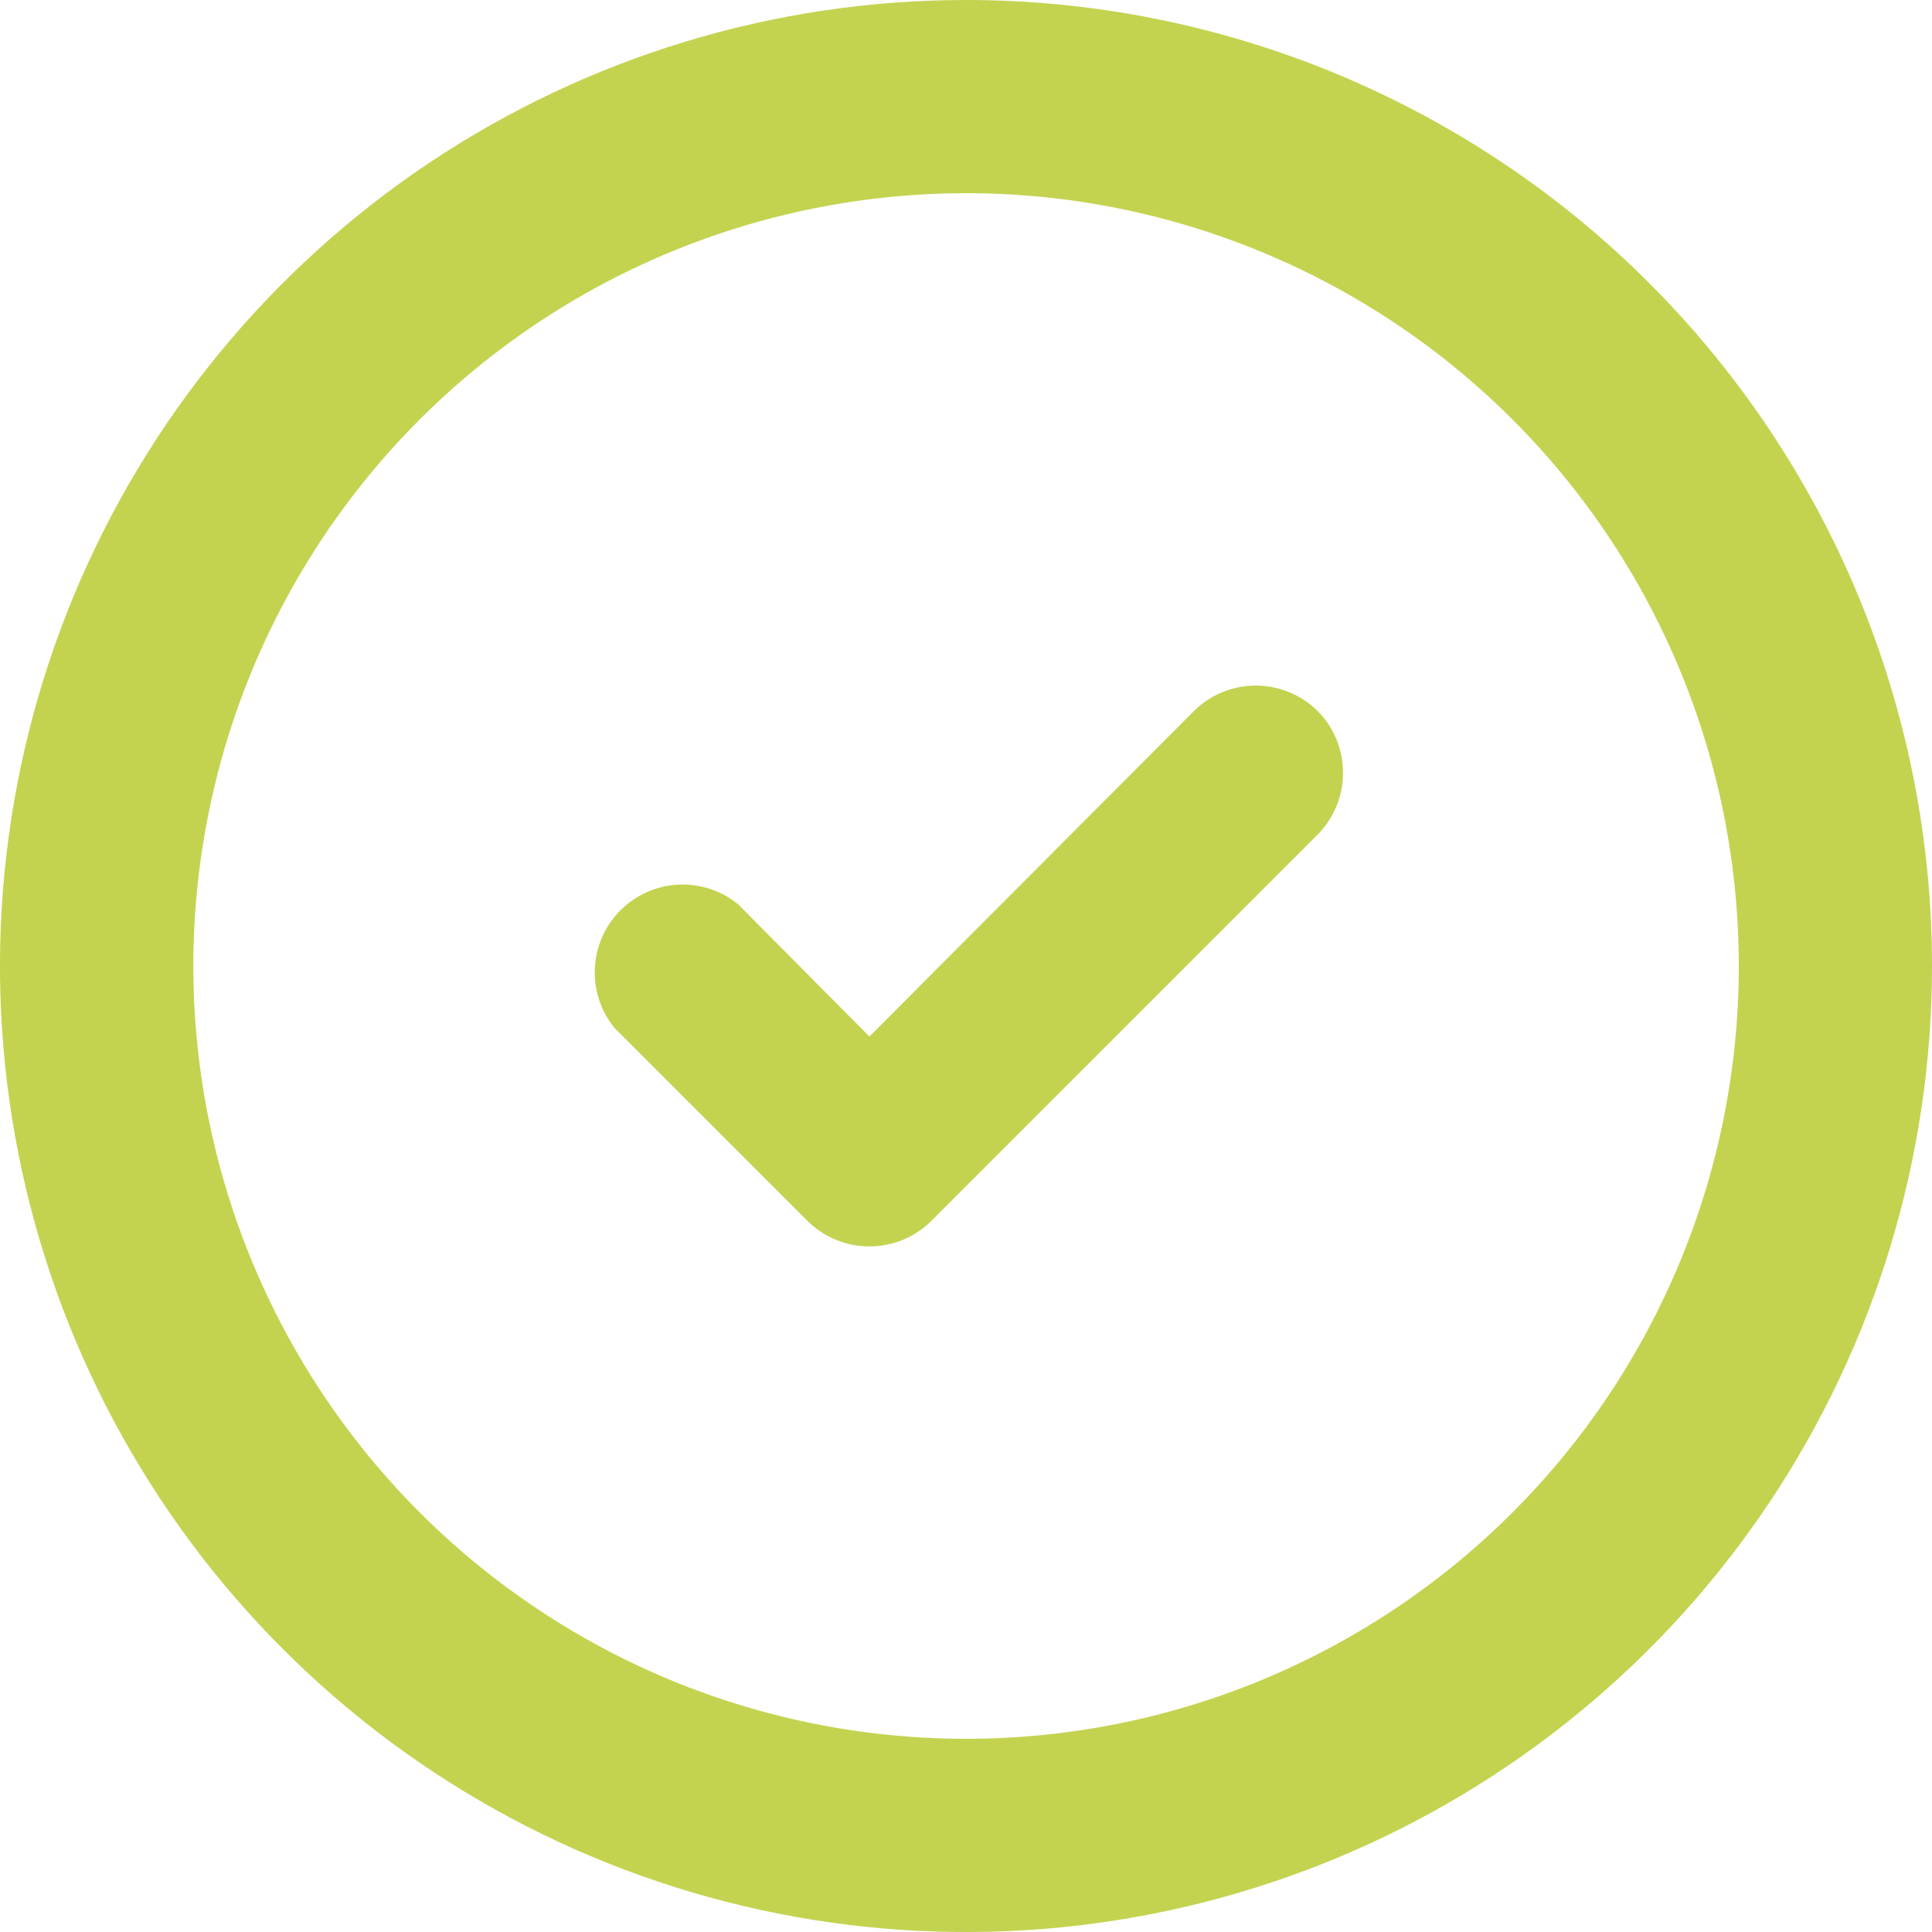
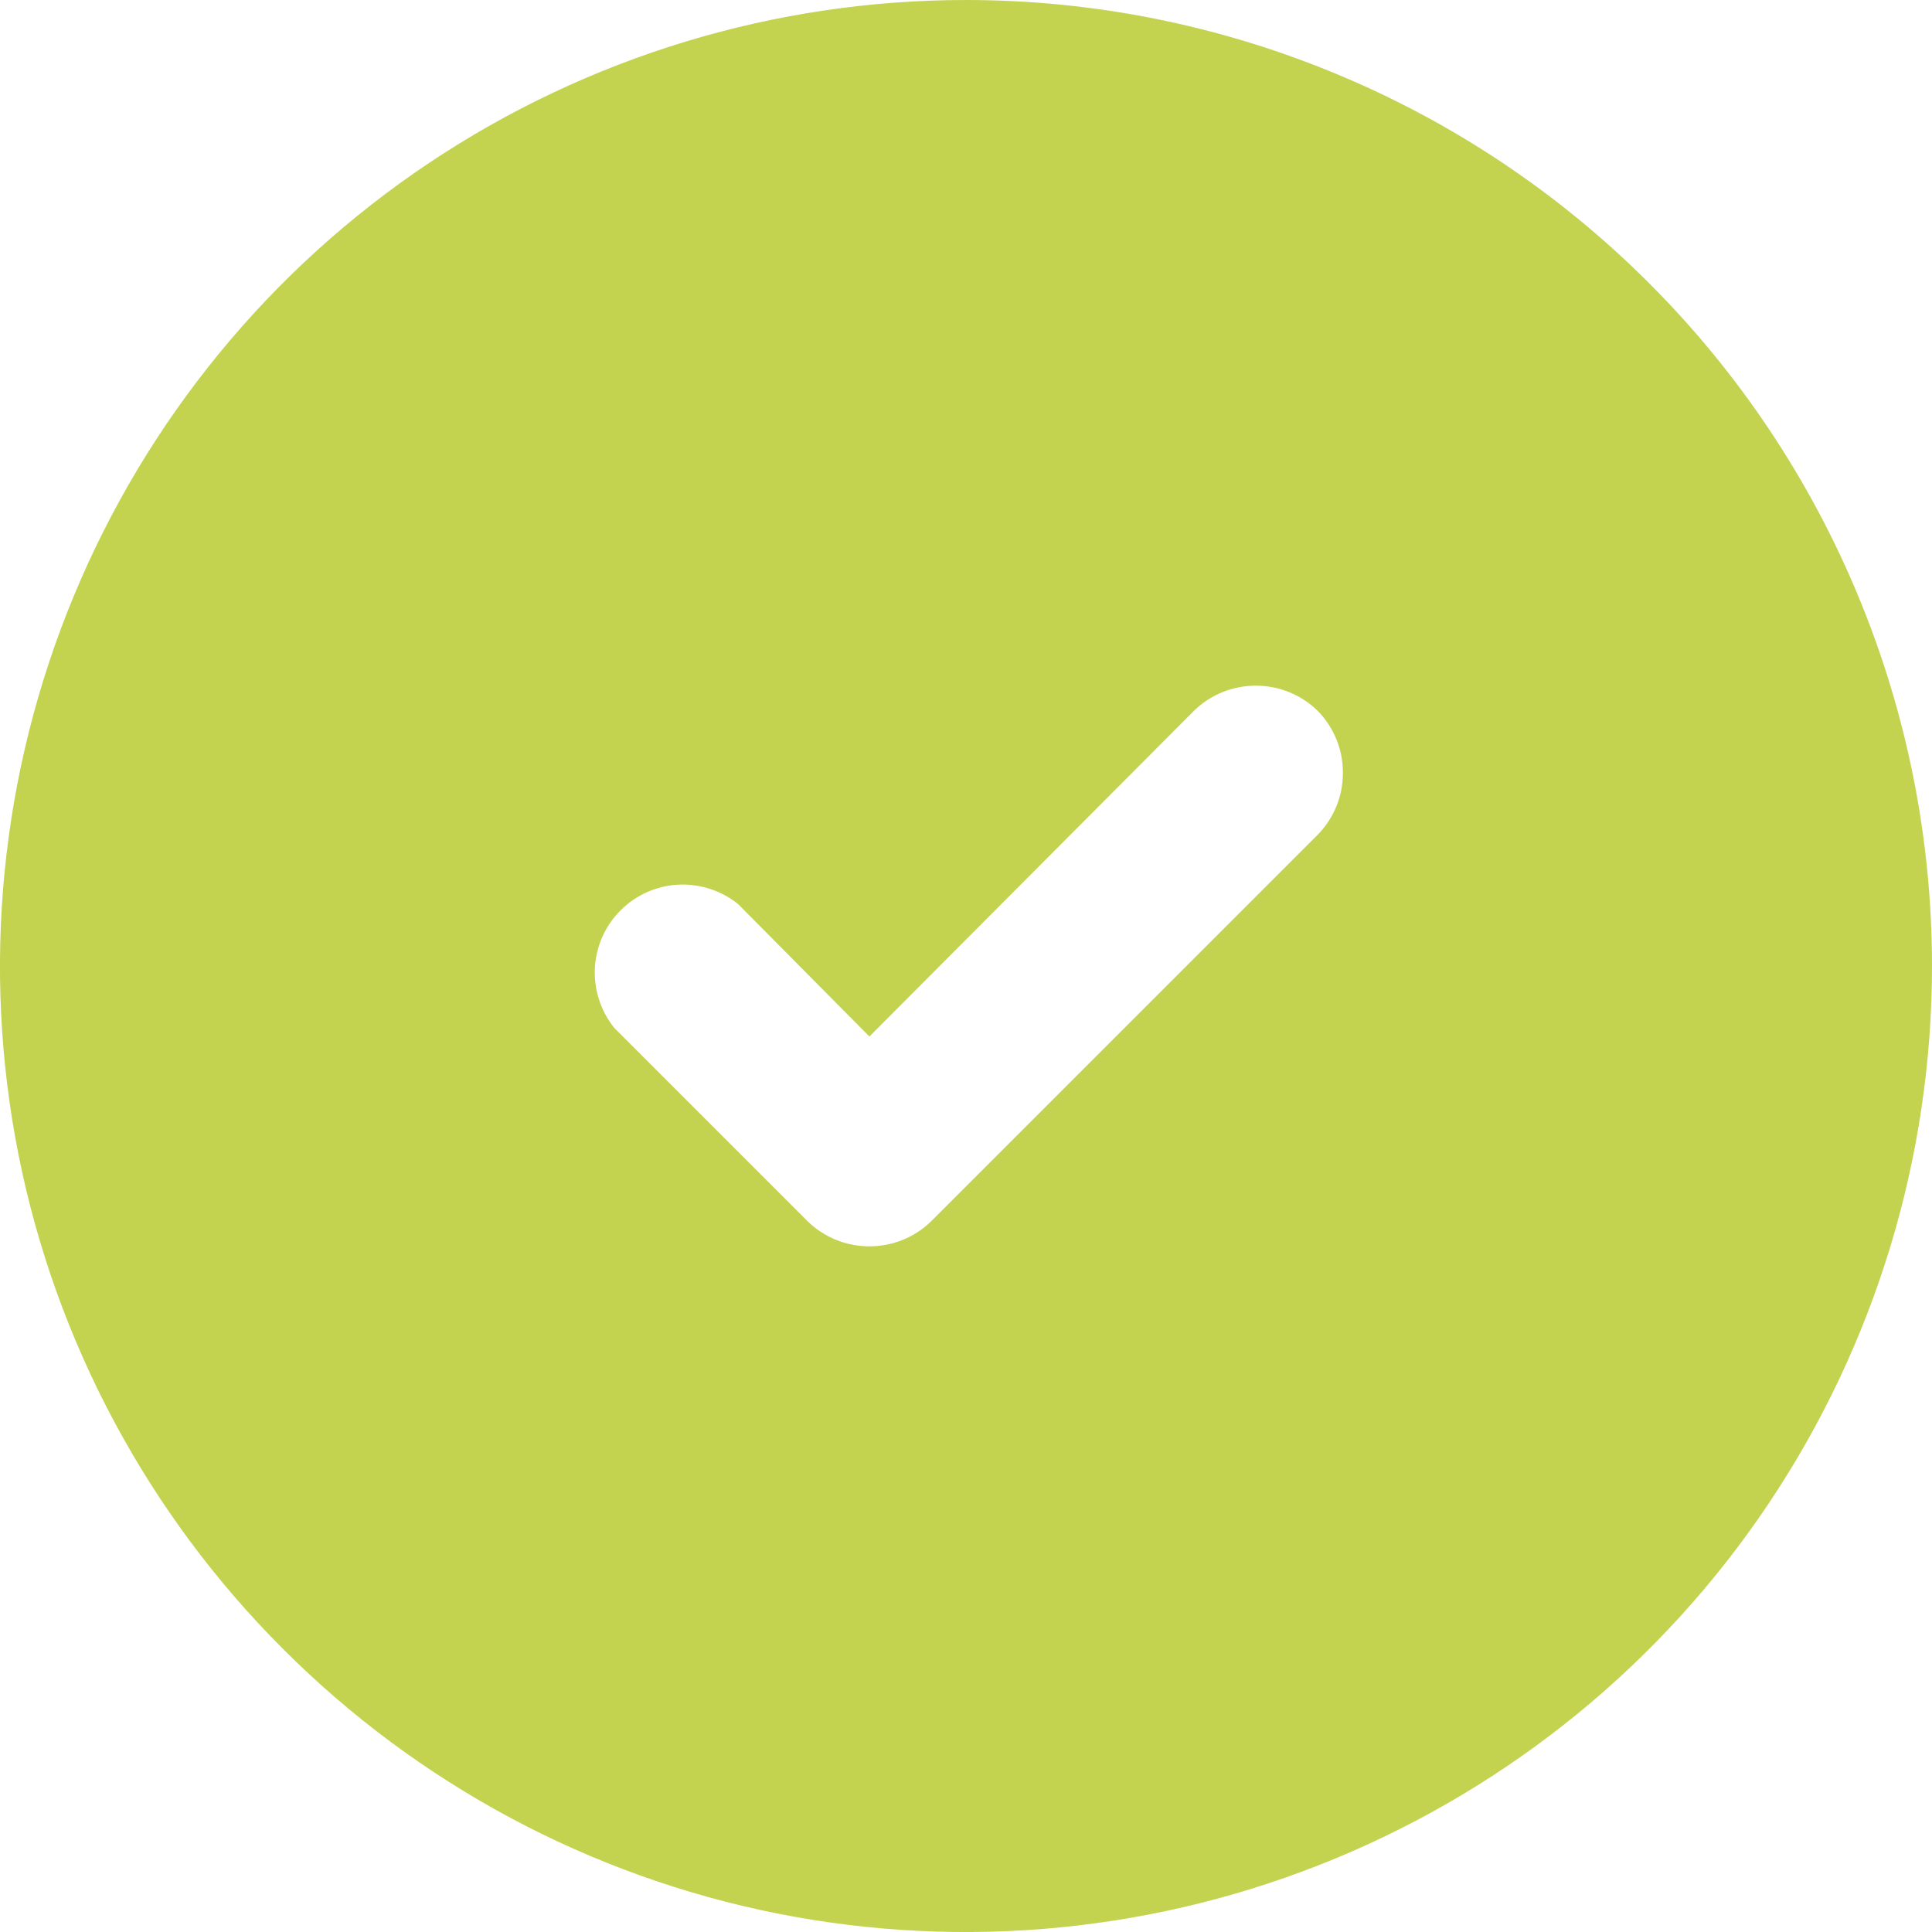
- <svg xmlns="http://www.w3.org/2000/svg" width="20" height="20" viewBox="0 0 20 20" fill="none" version="1.1" id="svg4">
-   <defs id="defs8" />
-   <g id="Layer 22" filter="url(#filter0_d_36_1180)" transform="translate(-12.00001,-8)">
-     <path id="Vector" d="m 25.64,15.36 c 0.169,0.17 0.263,0.4 0.263,0.64 0,0.24 -0.095,0.47 -0.263,0.64 l -4,4 c -0.17,0.169 -0.4,0.263 -0.64,0.263 -0.24,0 -0.47,-0.095 -0.64,-0.263 l -2,-2 c -0.142,-0.175 -0.214,-0.396 -0.202,-0.621 0.012,-0.225 0.106,-0.437 0.265,-0.596 0.159,-0.159 0.372,-0.254 0.596,-0.265 0.225,-0.012 0.446,0.06 0.621,0.202 l 1.36,1.37 3.36,-3.37 c 0.17,-0.169 0.4,-0.263 0.64,-0.263 0.24,0 0.47,0.095 0.64,0.263 z M 32,18 c 0,1.978 -0.587,3.911 -1.685,5.556 -1.099,1.645 -2.661,2.926 -4.488,3.683 -1.827,0.757 -3.838,0.955 -5.778,0.569 -1.94,-0.386 -3.722,-1.338 -5.12,-2.737 -1.399,-1.399 -2.351,-3.18 -2.737,-5.12 -0.386,-1.94 -0.188,-3.95 0.569,-5.778 0.757,-1.827 2.039,-3.389 3.683,-4.488 C 18.089,8.586 20.022,8 22,8 c 1.313,0 2.614,0.259 3.827,0.761 1.213,0.503 2.316,1.239 3.244,2.168 0.929,0.929 1.665,2.031 2.168,3.244 C 31.741,15.386 32,16.687 32,18 Z m -2,0 c 0,-1.582 -0.469,-3.129 -1.348,-4.445 -0.879,-1.316 -2.128,-2.341 -3.59,-2.946 -1.462,-0.606 -3.07,-0.764 -4.622,-0.455 -1.552,0.309 -2.977,1.071 -4.096,2.189 -1.119,1.119 -1.881,2.544 -2.189,4.096 -0.309,1.552 -0.15,3.16 0.455,4.622 0.606,1.462 1.631,2.711 2.946,3.59 C 18.871,25.531 20.418,26 22,26 24.122,26 26.157,25.157 27.657,23.657 29.157,22.157 30,20.122 30,18 Z" fill="#c3d350" />
-   </g>
+ <svg xmlns="http://www.w3.org/2000/svg" width="20" height="20" viewBox="0 0 20 20" fill="none" version="1.1" id="svg2">
+   <defs id="defs2" />
+   <path id="path3" style="fill:#c3d350" d="M 10 0 C 8.022 0 6.088 0.587 4.443 1.686 C 2.799 2.784 1.519 4.347 0.762 6.174 C 0.005 8.001 -0.194 10.011 0.191 11.951 C 0.577 13.891 1.531 15.672 2.93 17.07 C 4.328 18.469 6.109 19.423 8.049 19.809 C 9.989 20.194 11.999 19.995 13.826 19.238 C 15.653 18.481 17.216 17.201 18.314 15.557 C 19.413 13.912 20 11.978 20 10 C 20 8.687 19.741 7.387 19.238 6.174 C 18.736 4.961 17.999 3.858 17.07 2.93 C 16.142 2.001 15.039 1.264 13.826 0.762 C 12.613 0.259 11.313 0 10 0 z M 13 7.098 C 13.24 7.098 13.47 7.191 13.641 7.359 C 13.809 7.53 13.902 7.76 13.902 8 C 13.902 8.24 13.809 8.47 13.641 8.641 L 9.641 12.641 C 9.47 12.809 9.24 12.902 9 12.902 C 8.76 12.902 8.53 12.809 8.359 12.641 L 6.359 10.641 C 6.218 10.466 6.147 10.244 6.158 10.02 C 6.17 9.795 6.265 9.583 6.424 9.424 C 6.583 9.265 6.795 9.17 7.02 9.158 C 7.244 9.147 7.466 9.218 7.641 9.359 L 9 10.73 L 12.359 7.359 C 12.53 7.191 12.76 7.098 13 7.098 z " />
</svg>
